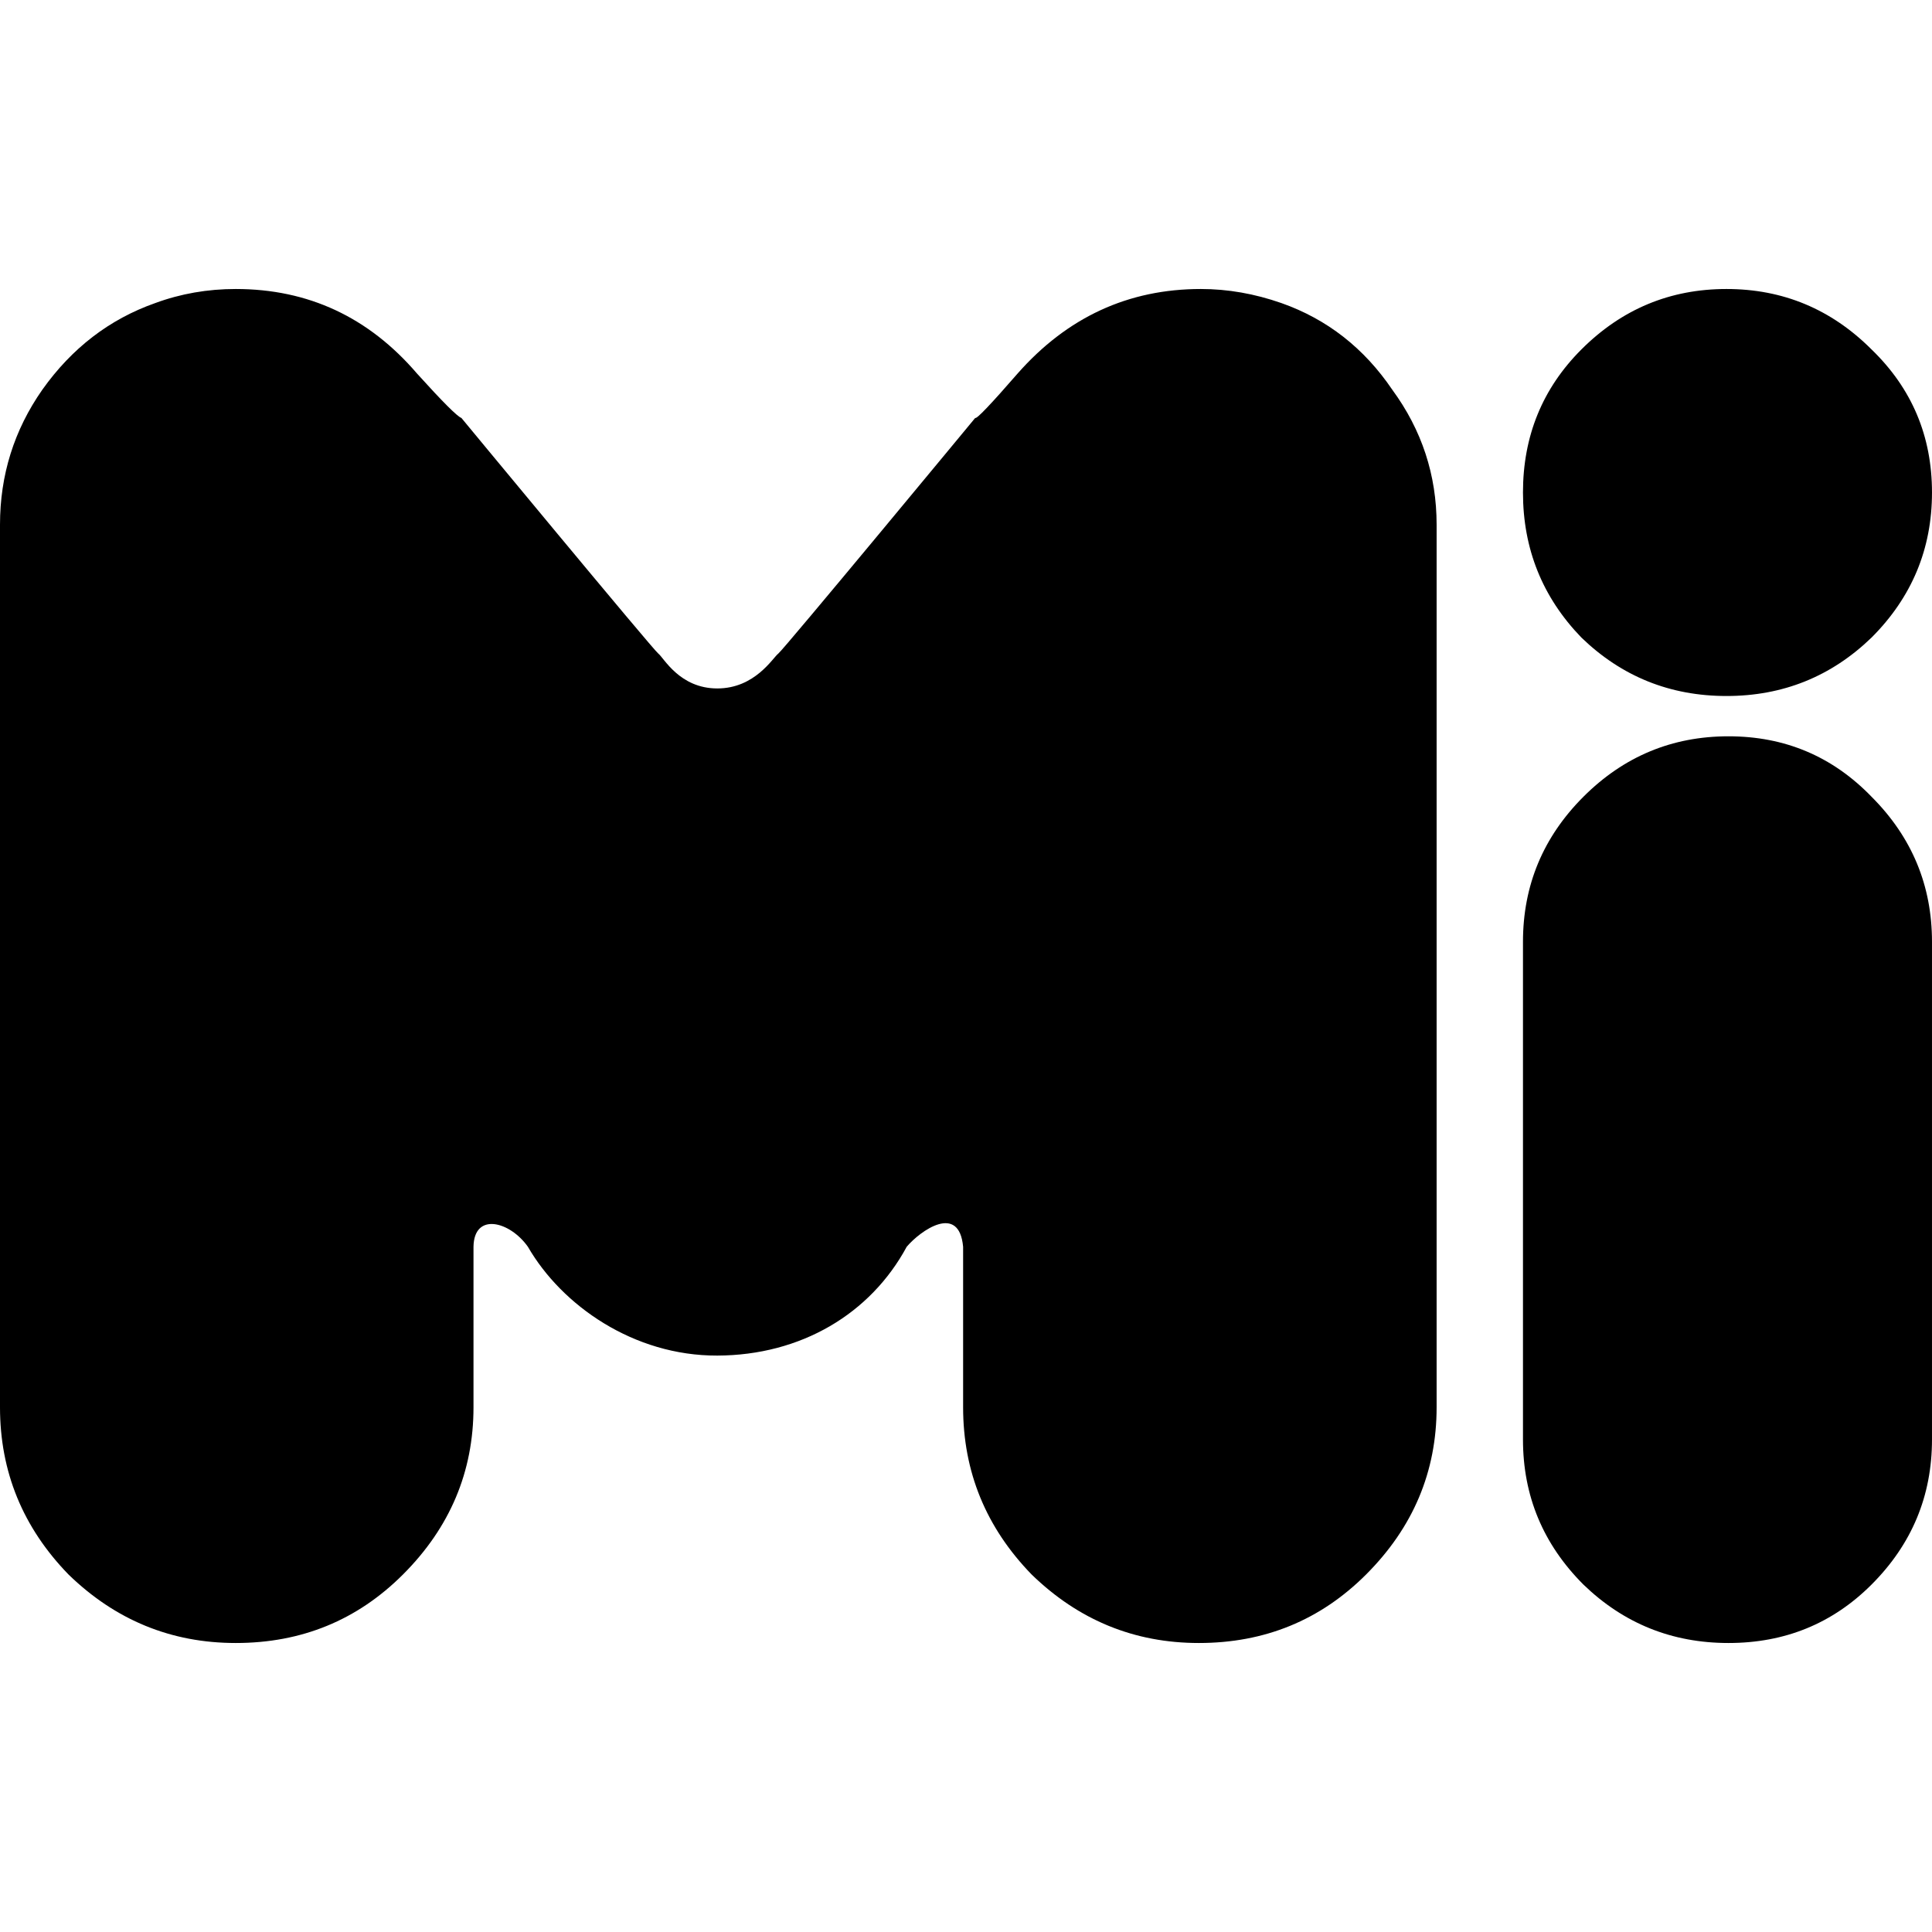
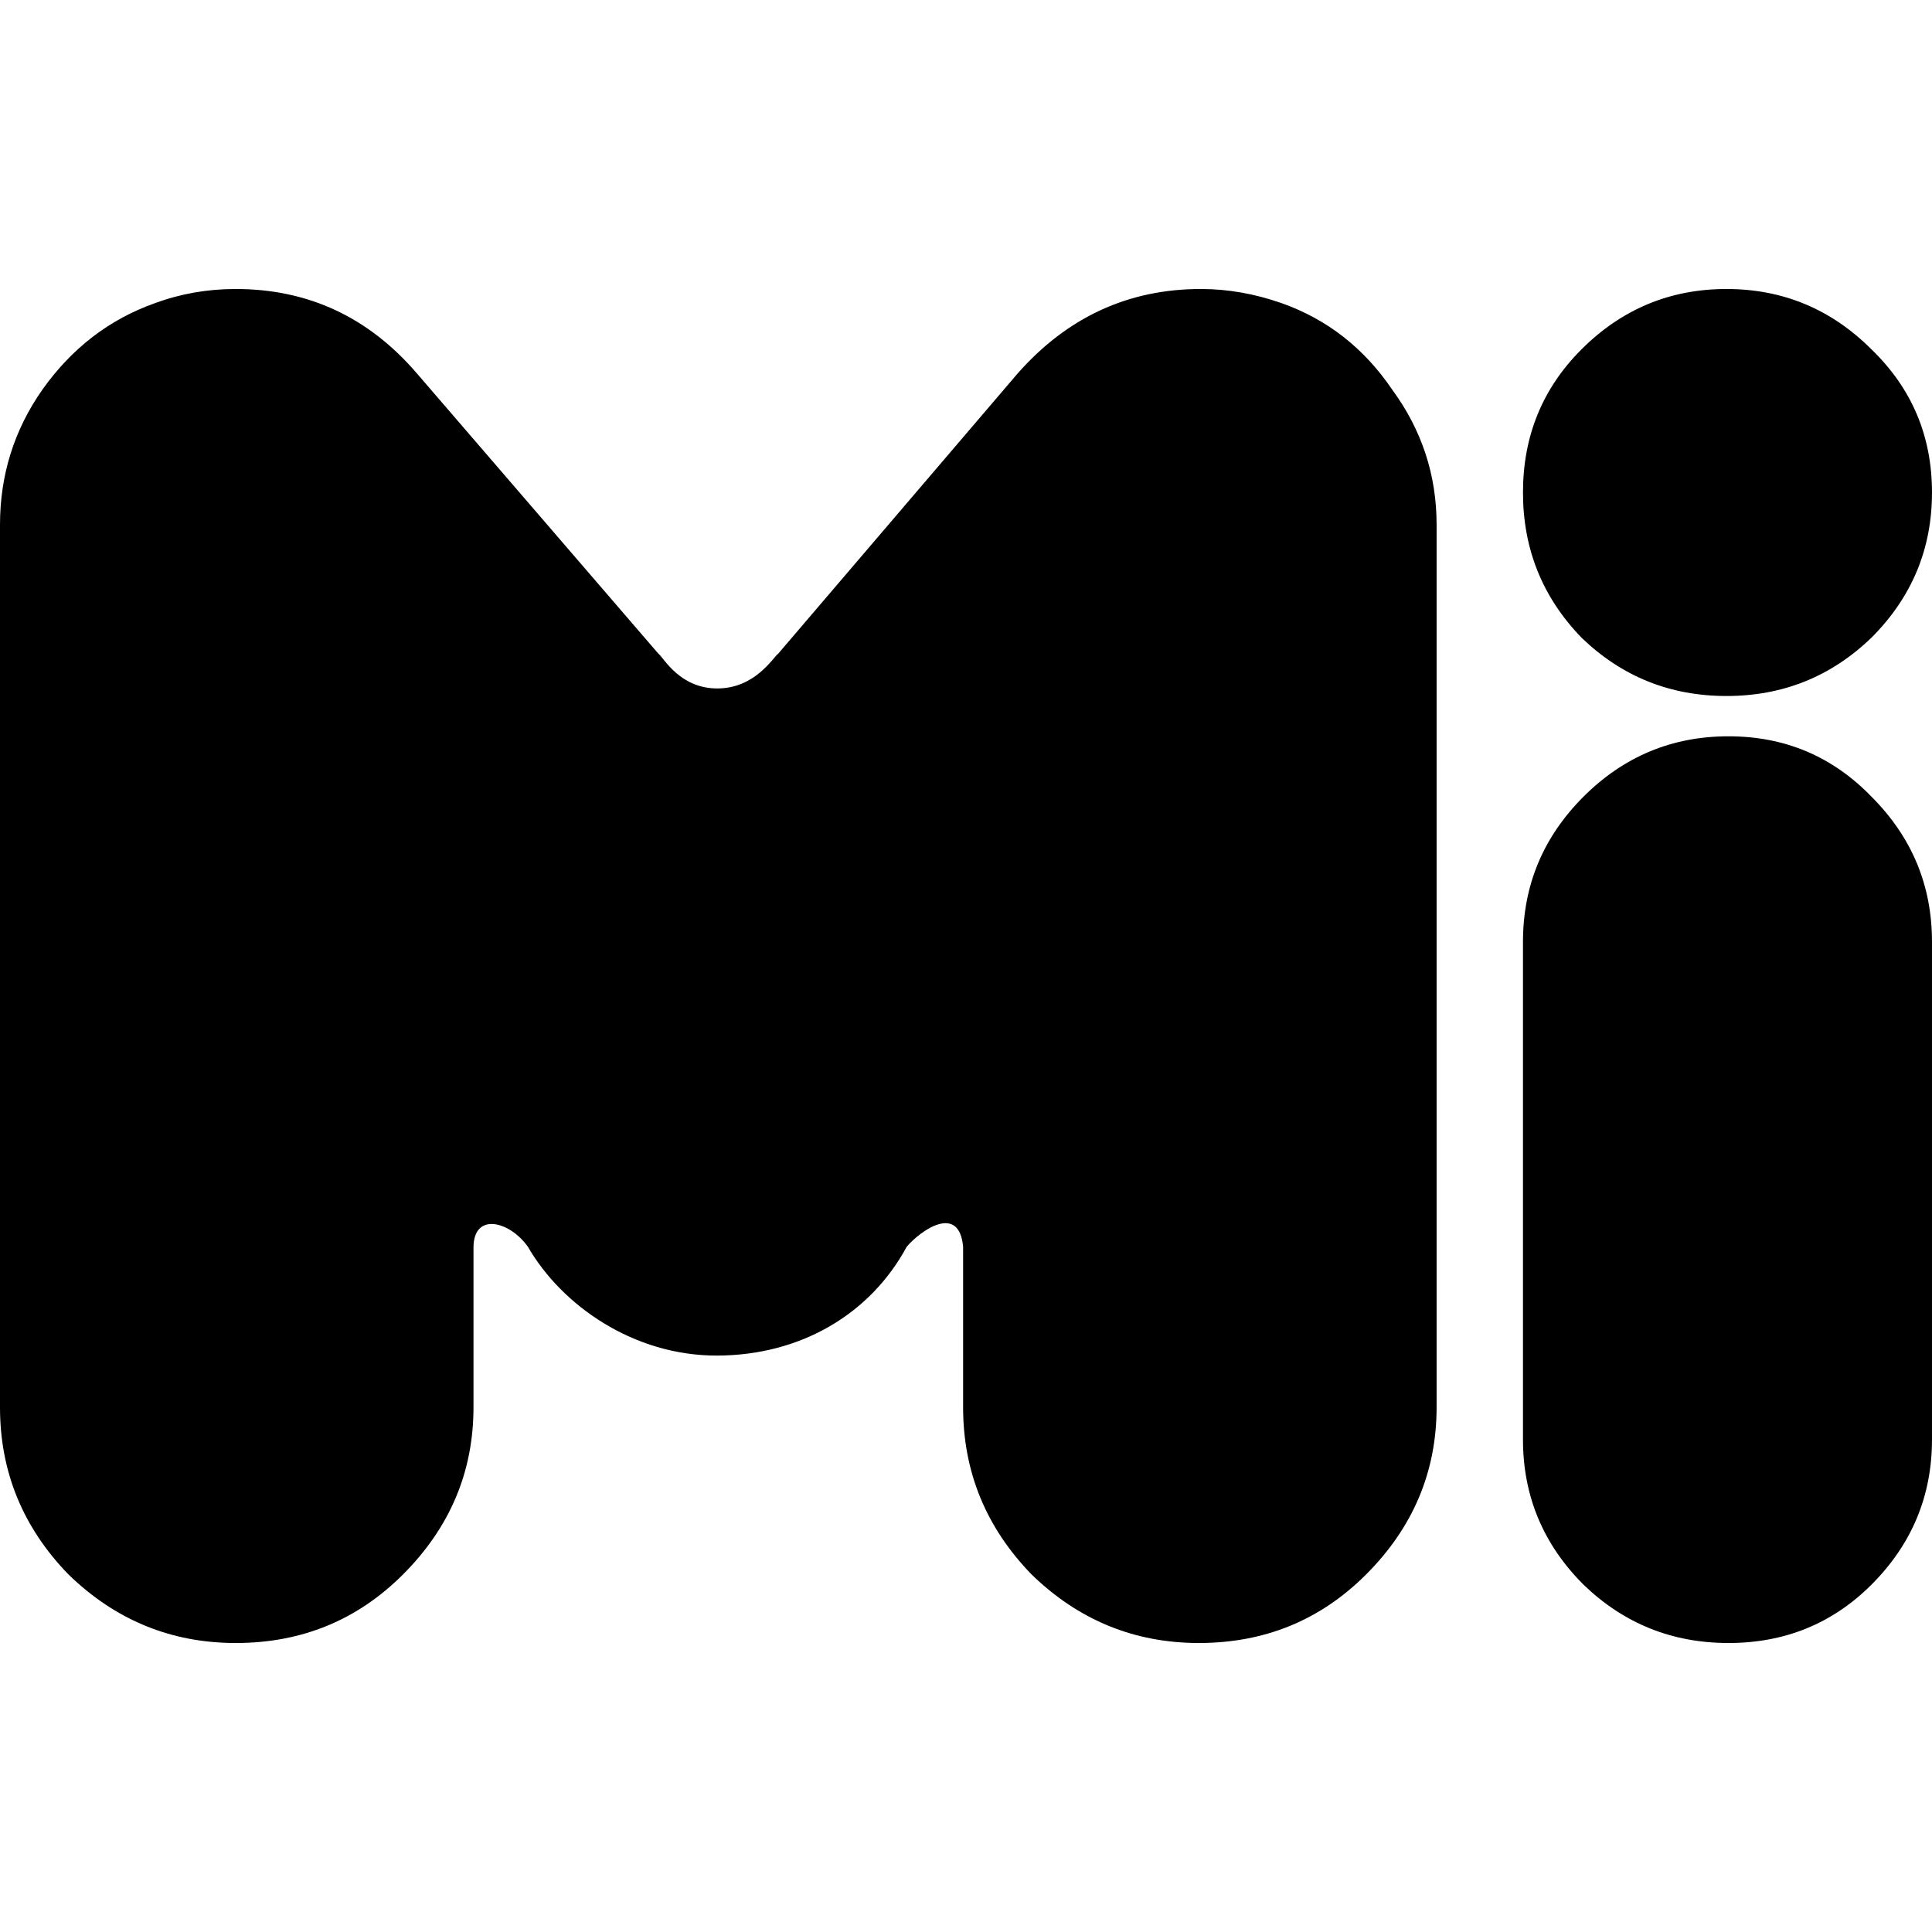
- <svg xmlns="http://www.w3.org/2000/svg" width="512" height="512" viewBox="0 0 135.467 135.467" version="1.1" id="svg8">
-   <defs id="defs2">
-     </defs>
-   <g id="layer1" transform="translate(-30.80909,-111.786)">
-     <g id="g4502" transform="matrix(1.096096,0,0,1.096096,-2.960633,-44.02358)">
-       <g style="fill:#000000;fill-opacity:1" transform="translate(-1.3333333e-6,-1.3439941e-6)" id="g5125">
-         <g transform="matrix(0.9139133,0,0,0.9139133,7.971991,17.59576)" id="text4489" style="font-style:normal;font-variant:normal;font-weight:normal;font-stretch:normal;font-size:141.034px;line-height:476.695px;font-family:'OTADESIGN Rounded';-inkscape-font-specification:'OTADESIGN Rounded';letter-spacing:0px;word-spacing:0px;fill:#000000;fill-opacity:1;stroke:none;stroke-width:0.29px;stroke-linecap:butt;stroke-linejoin:miter;stroke-opacity:1" aria-label="Mi">
-           <path style="font-style:normal;font-variant:normal;font-weight:normal;font-stretch:normal;font-family:'OTADESIGN Rounded';-inkscape-font-specification:'OTADESIGN Rounded';fill:#000000;fill-opacity:1;stroke-width:1.096px" d="M 62.475 76.586 C 54.999 76.586 47.879 77.832 41.115 80.324 C 29.012 84.596 19.044 92.25 11.213 103.285 C 3.737 113.965 0 125.889 0 139.061 L 0 372.939 C 0 390.026 6.051 404.799 18.154 417.258 C 30.614 429.361 45.388 435.414 62.475 435.414 C 79.918 435.414 94.69 429.361 106.793 417.258 C 119.252 404.799 125.482 390.026 125.482 372.939 L 125.482 330.408 C 125.617 321.197 135.105 323.614 139.9 330.408 C 148.881 345.962 167.923 359.321 190.092 359.244 C 212.261 359.168 230.674 348.207 240.285 330.408 C 243.925 326.116 254.184 318.801 255.236 330.408 L 255.236 372.939 C 255.236 390.026 261.287 404.799 273.391 417.258 C 285.85 429.361 300.624 435.414 317.711 435.414 C 335.154 435.414 349.926 429.361 362.029 417.258 C 374.489 404.799 380.719 390.026 380.719 372.939 L 380.719 139.061 C 380.719 125.889 376.804 113.965 368.973 103.285 C 361.497 92.25 351.707 84.596 339.604 80.324 C 332.484 77.832 325.364 76.586 318.244 76.586 C 299.021 76.586 282.825 84.063 269.654 99.014 C 262.535 107.201 258.795 111.118 258.439 110.762 C 258.439 110.762 207.676 172.145 206.252 173.213 C 204.828 174.281 200.111 182.445 190.092 182.445 C 180.073 182.445 175.891 174.281 174.467 173.213 C 173.043 172.145 122.279 110.762 122.279 110.762 C 121.211 110.406 117.295 106.489 110.531 99.014 C 97.716 84.063 81.697 76.586 62.475 76.586 z M 457.535 76.586 C 442.584 76.586 429.769 81.926 419.09 92.605 C 408.766 102.929 403.605 115.566 403.605 130.518 C 403.605 145.469 408.766 158.284 419.09 168.963 C 429.769 179.286 442.584 184.449 457.535 184.449 C 472.486 184.449 485.301 179.286 495.98 168.963 C 506.66 158.284 512 145.469 512 130.518 C 512 115.566 506.66 102.929 495.98 92.605 C 485.301 81.926 472.486 76.586 457.535 76.586 z M 458.068 195.127 C 443.117 195.127 430.302 200.467 419.623 211.146 C 408.944 221.826 403.605 234.641 403.605 249.592 L 403.605 381.482 C 403.605 396.434 408.944 409.248 419.623 419.928 C 430.302 430.251 443.117 435.414 458.068 435.414 C 473.019 435.414 485.657 430.251 495.98 419.928 C 506.66 409.248 512 396.434 512 381.482 L 512 249.592 C 512 234.641 506.66 221.826 495.98 211.146 C 485.657 200.467 473.019 195.127 458.068 195.127 z " transform="matrix(0.2641246,0,0,0.2641246,24.98826,136.2863)" id="path5210" />
+ <svg xmlns="http://www.w3.org/2000/svg" id="svg8" version="1.1" viewBox="0 0 135.467 135.467" height="512" width="512">
+   <defs id="defs2" />
+   <g transform="translate(-30.80909,-111.786)" id="layer1">
+     <g transform="matrix(1.096096,0,0,1.096096,-2.960633,-44.02358)" id="g4502">
+       <g id="g5125" transform="translate(-1.3333333e-6,-1.3439941e-6)" style="fill:#000000;fill-opacity:1">
+         <g aria-label="Mi" style="font-style:normal;font-variant:normal;font-weight:normal;font-stretch:normal;font-size:141.034px;line-height:476.695px;font-family:'OTADESIGN Rounded';-inkscape-font-specification:'OTADESIGN Rounded';letter-spacing:0px;word-spacing:0px;fill:#000000;fill-opacity:1;stroke:none;stroke-width:0.29px;stroke-linecap:butt;stroke-linejoin:miter;stroke-opacity:1" id="text4489" transform="matrix(0.9139133,0,0,0.9139133,7.971991,17.59576)">
+           <path id="path5210" transform="matrix(0.2641246,0,0,0.2641246,24.98826,136.2863)" d="m 62.475,76.586 c -7.476,0 -14.596,1.246 -21.359,3.738 C 29.012,84.596 19.044,92.25 11.213,103.285 3.737,113.965 0,125.889 0,139.061 v 233.879 c 0,17.087 6.051,31.859 18.154,44.318 12.459,12.103 27.233,18.156 44.32,18.156 17.443,0 32.215,-6.053 44.318,-18.156 12.459,-12.459 18.689,-27.231 18.689,-44.318 V 330.408 c 0.134,-9.211 9.623,-6.794 14.418,0 8.981,15.554 28.022,28.912 50.191,28.836 22.169,-0.076 40.582,-11.037 50.193,-28.836 3.64,-4.293 13.899,-11.607 14.951,0 v 42.531 c 0,17.087 6.051,31.859 18.154,44.318 12.459,12.103 27.233,18.156 44.32,18.156 17.443,0 32.215,-6.053 44.318,-18.156 12.459,-12.459 18.689,-27.231 18.689,-44.318 v -233.879 c 0,-13.171 -3.915,-25.096 -11.746,-35.775 -7.476,-11.035 -17.266,-18.689 -29.369,-22.961 -7.12,-2.492 -14.24,-3.738 -21.359,-3.738 -19.223,0 -35.419,7.477 -48.59,22.428 l -63.402,74.199 c -1.424,1.068 -6.141,9.232 -16.16,9.232 -10.019,0 -14.201,-8.165 -15.625,-9.232 L 110.531,99.014 C 97.716,84.063 81.697,76.586 62.475,76.586 Z m 395.061,0 c -14.951,-10e-7 -27.766,5.34 -38.445,16.02 -10.323,10.323 -15.484,22.961 -15.484,37.912 0,14.951 5.161,27.766 15.484,38.445 10.679,10.323 23.494,15.486 38.445,15.486 14.951,0 27.766,-5.163 38.445,-15.486 C 506.66,158.284 512,145.469 512,130.518 512,115.566 506.66,102.929 495.98,92.605 485.301,81.926 472.486,76.586 457.535,76.586 Z m 0.533,118.541 c -14.951,0 -27.766,5.34 -38.445,16.02 -10.679,10.679 -16.018,23.494 -16.018,38.445 v 131.891 c 0,14.951 5.338,27.766 16.018,38.445 10.679,10.323 23.494,15.486 38.445,15.486 14.951,0 27.589,-5.163 37.912,-15.486 C 506.66,409.248 512,396.434 512,381.482 V 249.592 c 0,-14.951 -5.34,-27.766 -16.02,-38.445 -10.323,-10.679 -22.961,-16.02 -37.912,-16.02 z" style="font-style:normal;font-variant:normal;font-weight:normal;font-stretch:normal;font-family:'OTADESIGN Rounded';-inkscape-font-specification:'OTADESIGN Rounded';fill:#000000;fill-opacity:1;stroke-width:1.096px" />
        </g>
      </g>
    </g>
  </g>
</svg>
